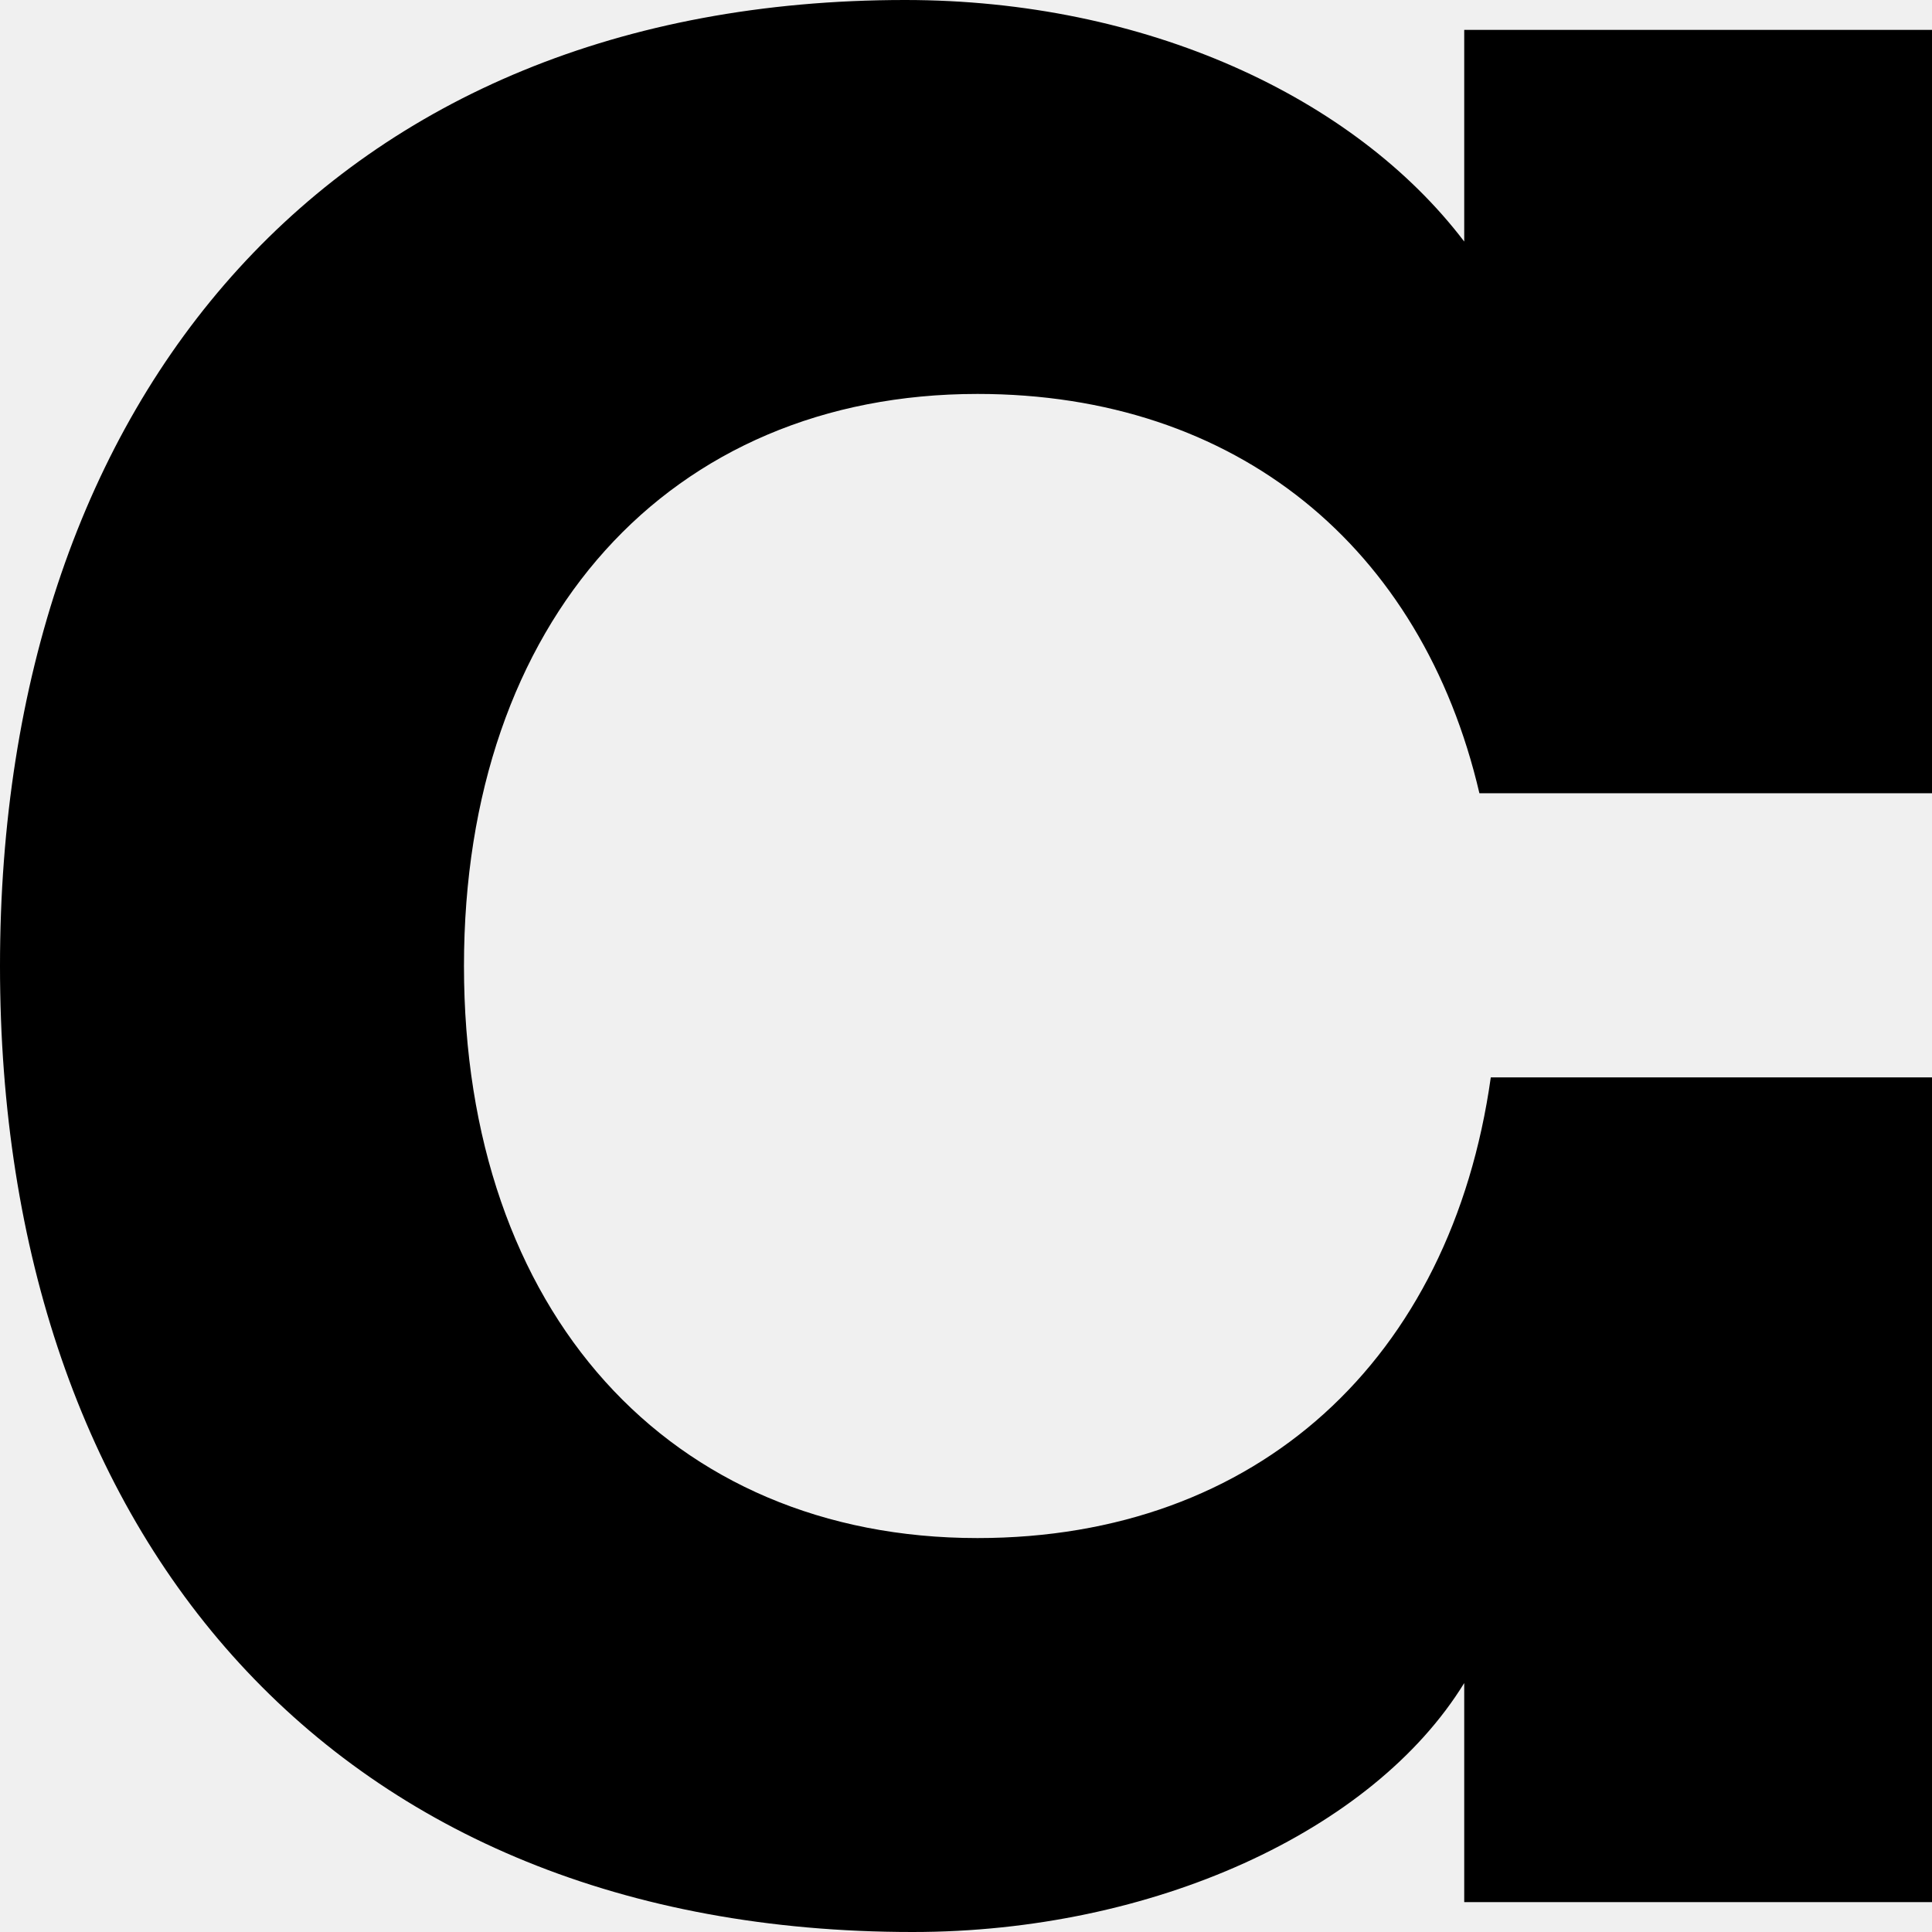
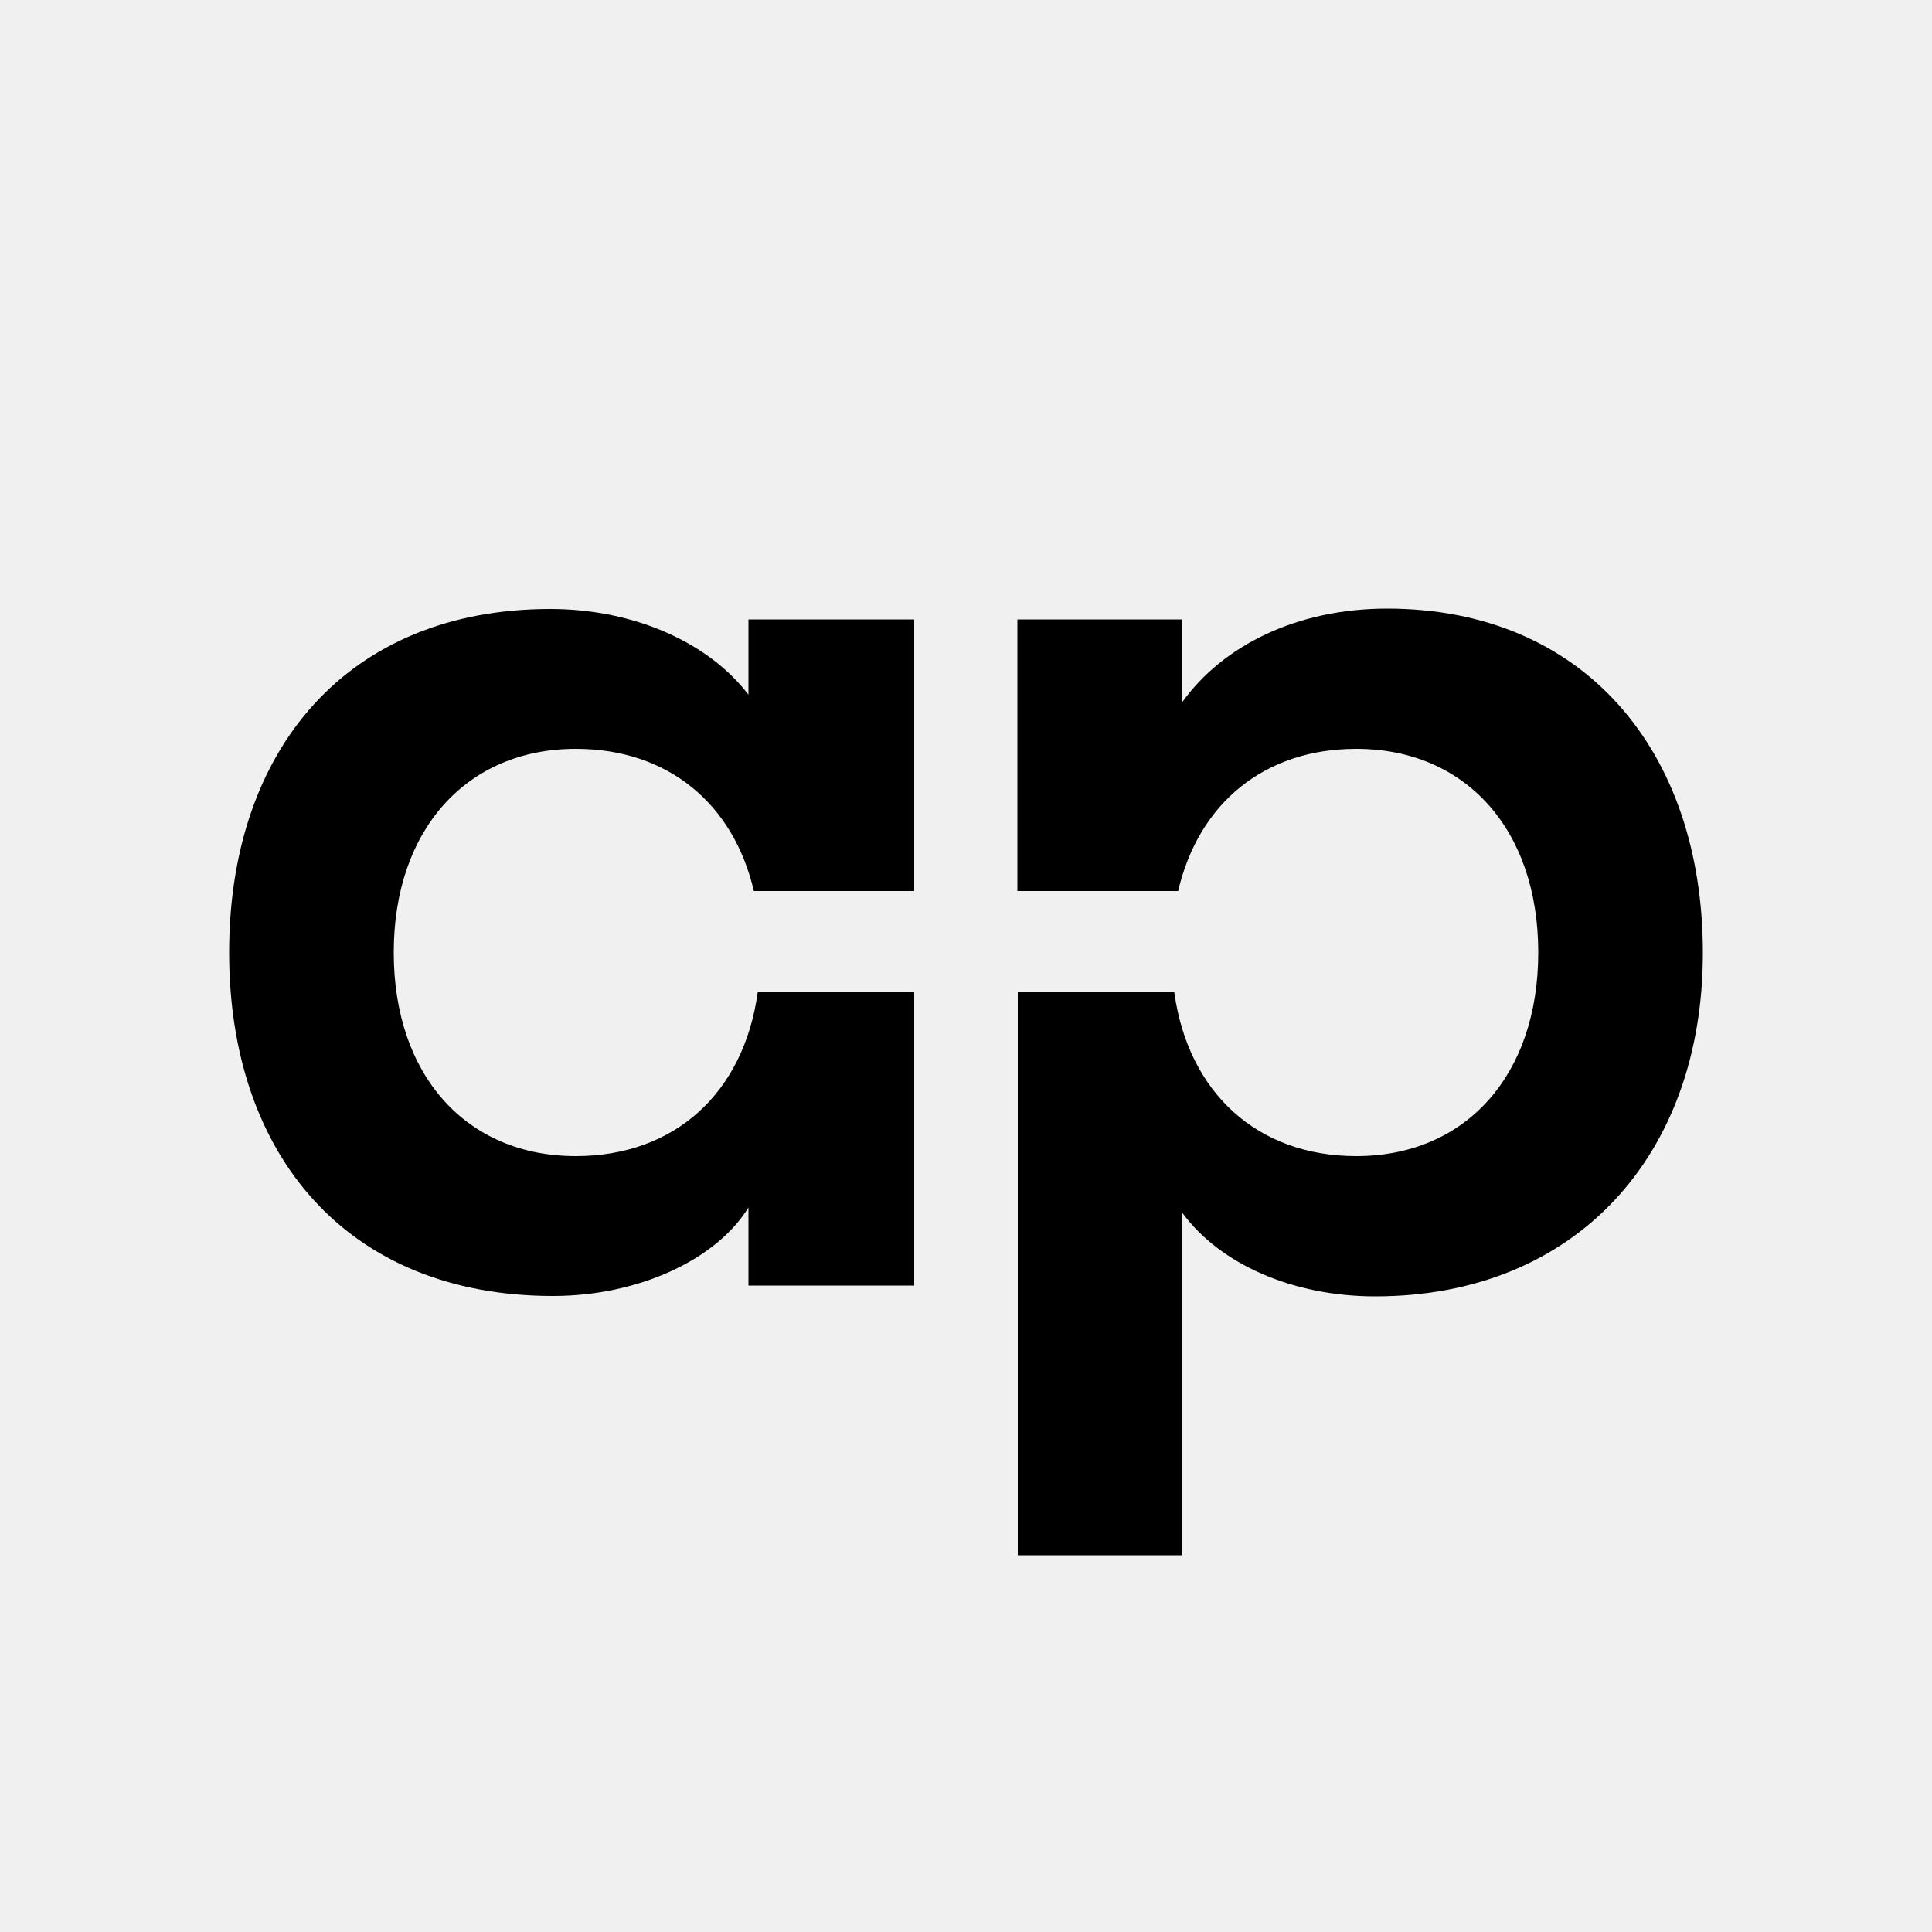
- <svg xmlns="http://www.w3.org/2000/svg" width="160" height="160" viewBox="0 0 160 160" fill="none">
-   <path d="M121.261 20.004C112.131 7.998 94.813 0 74.963 0C27.723 0 0 32.624 0 80C0 127.376 27.723 160 75.592 160C95.441 160 113.702 151.678 121.261 139.382V157.527H160V89.226H123.461C120.179 112.573 104.153 127.376 80.951 127.376C55.446 127.376 38.424 108.616 38.424 80C38.424 51.383 55.446 32.624 80.951 32.624C102.424 32.624 117.752 45.295 122.518 65.692H160V2.473H121.261V20.004Z" fill="black" />
+ <svg xmlns="http://www.w3.org/2000/svg" version="1.1" id="Layer_1" x="0px" y="0px" viewBox="0 0 500 500" style="enable-background:new 0 0 500 500;" xml:space="preserve">
+   <style type="text/css">
+ 	.st0{fill:#FFFFFF;}
+ </style>
+   <rect x="527.8" y="-8.1" width="513.7" height="513.7" />
+   <g>
+     <path d="M193.7,179.8c-10.1-13.3-29.3-22.2-51.3-22.2c-52.4,0-83.1,36.3-83.1,88.9s30.7,88.9,83.8,88.9c22,0,42.2-9.3,50.6-22.9   v20.2h42.9v-75.9h-40.5c-3.6,26-21.4,42.4-47.1,42.4c-28.3,0-47.1-20.9-47.1-52.7c0-31.8,18.9-52.7,47.1-52.7   c23.8,0,40.8,14.1,46.1,36.8h41.5v-70.3h-42.9V179.8z" />
+     <path d="M359,157.5c-23.4,0-42.6,9.6-53.1,24.3v-21.5h-42.6v70.3h41.6c5.3-22.7,22.3-36.8,46.1-36.8c28.3,0,47.1,20.9,47.1,52.7   c0,31.8-18.8,52.7-47.1,52.7c-25.7,0-43.5-16.5-47.1-42.4h-40.5v145.7h42.6v-88.6c9.8,13.3,28.6,21.6,49.9,21.6   c51.7,0,84.8-36.3,84.8-88.9S409.6,157.5,359,157.5z" />
+   </g>
+   <g>
+     <path class="st0" d="M726.8,179.8c-10.1-13.3-29.3-22.2-51.3-22.2c-52.4,0-83.1,36.3-83.1,88.9s30.7,88.9,83.8,88.9   c22,0,42.2-9.3,50.6-22.9v20.2h42.9v-75.9h-40.5c-3.6,26-21.4,42.4-47.1,42.4c-28.3,0-47.1-20.9-47.1-52.7   c0-31.8,18.9-52.7,47.1-52.7c23.8,0,40.8,14.1,46.1,36.8h41.5v-70.3h-42.9V179.8z" />
+     <path class="st0" d="M892.1,157.5c-23.4,0-42.6,9.6-53.1,24.3v-21.5h-42.6v70.3H838c5.3-22.7,22.3-36.8,46.1-36.8   c28.3,0,47.1,20.9,47.1,52.7c0,31.8-18.8,52.7-47.1,52.7c-25.7,0-43.5-16.5-47.1-42.4h-40.5v145.7H839v-88.6   c9.8,13.3,28.6,21.6,49.9,21.6c51.7,0,84.8-36.3,84.8-88.9S942.7,157.5,892.1,157.5z" />
+   </g>
</svg>
